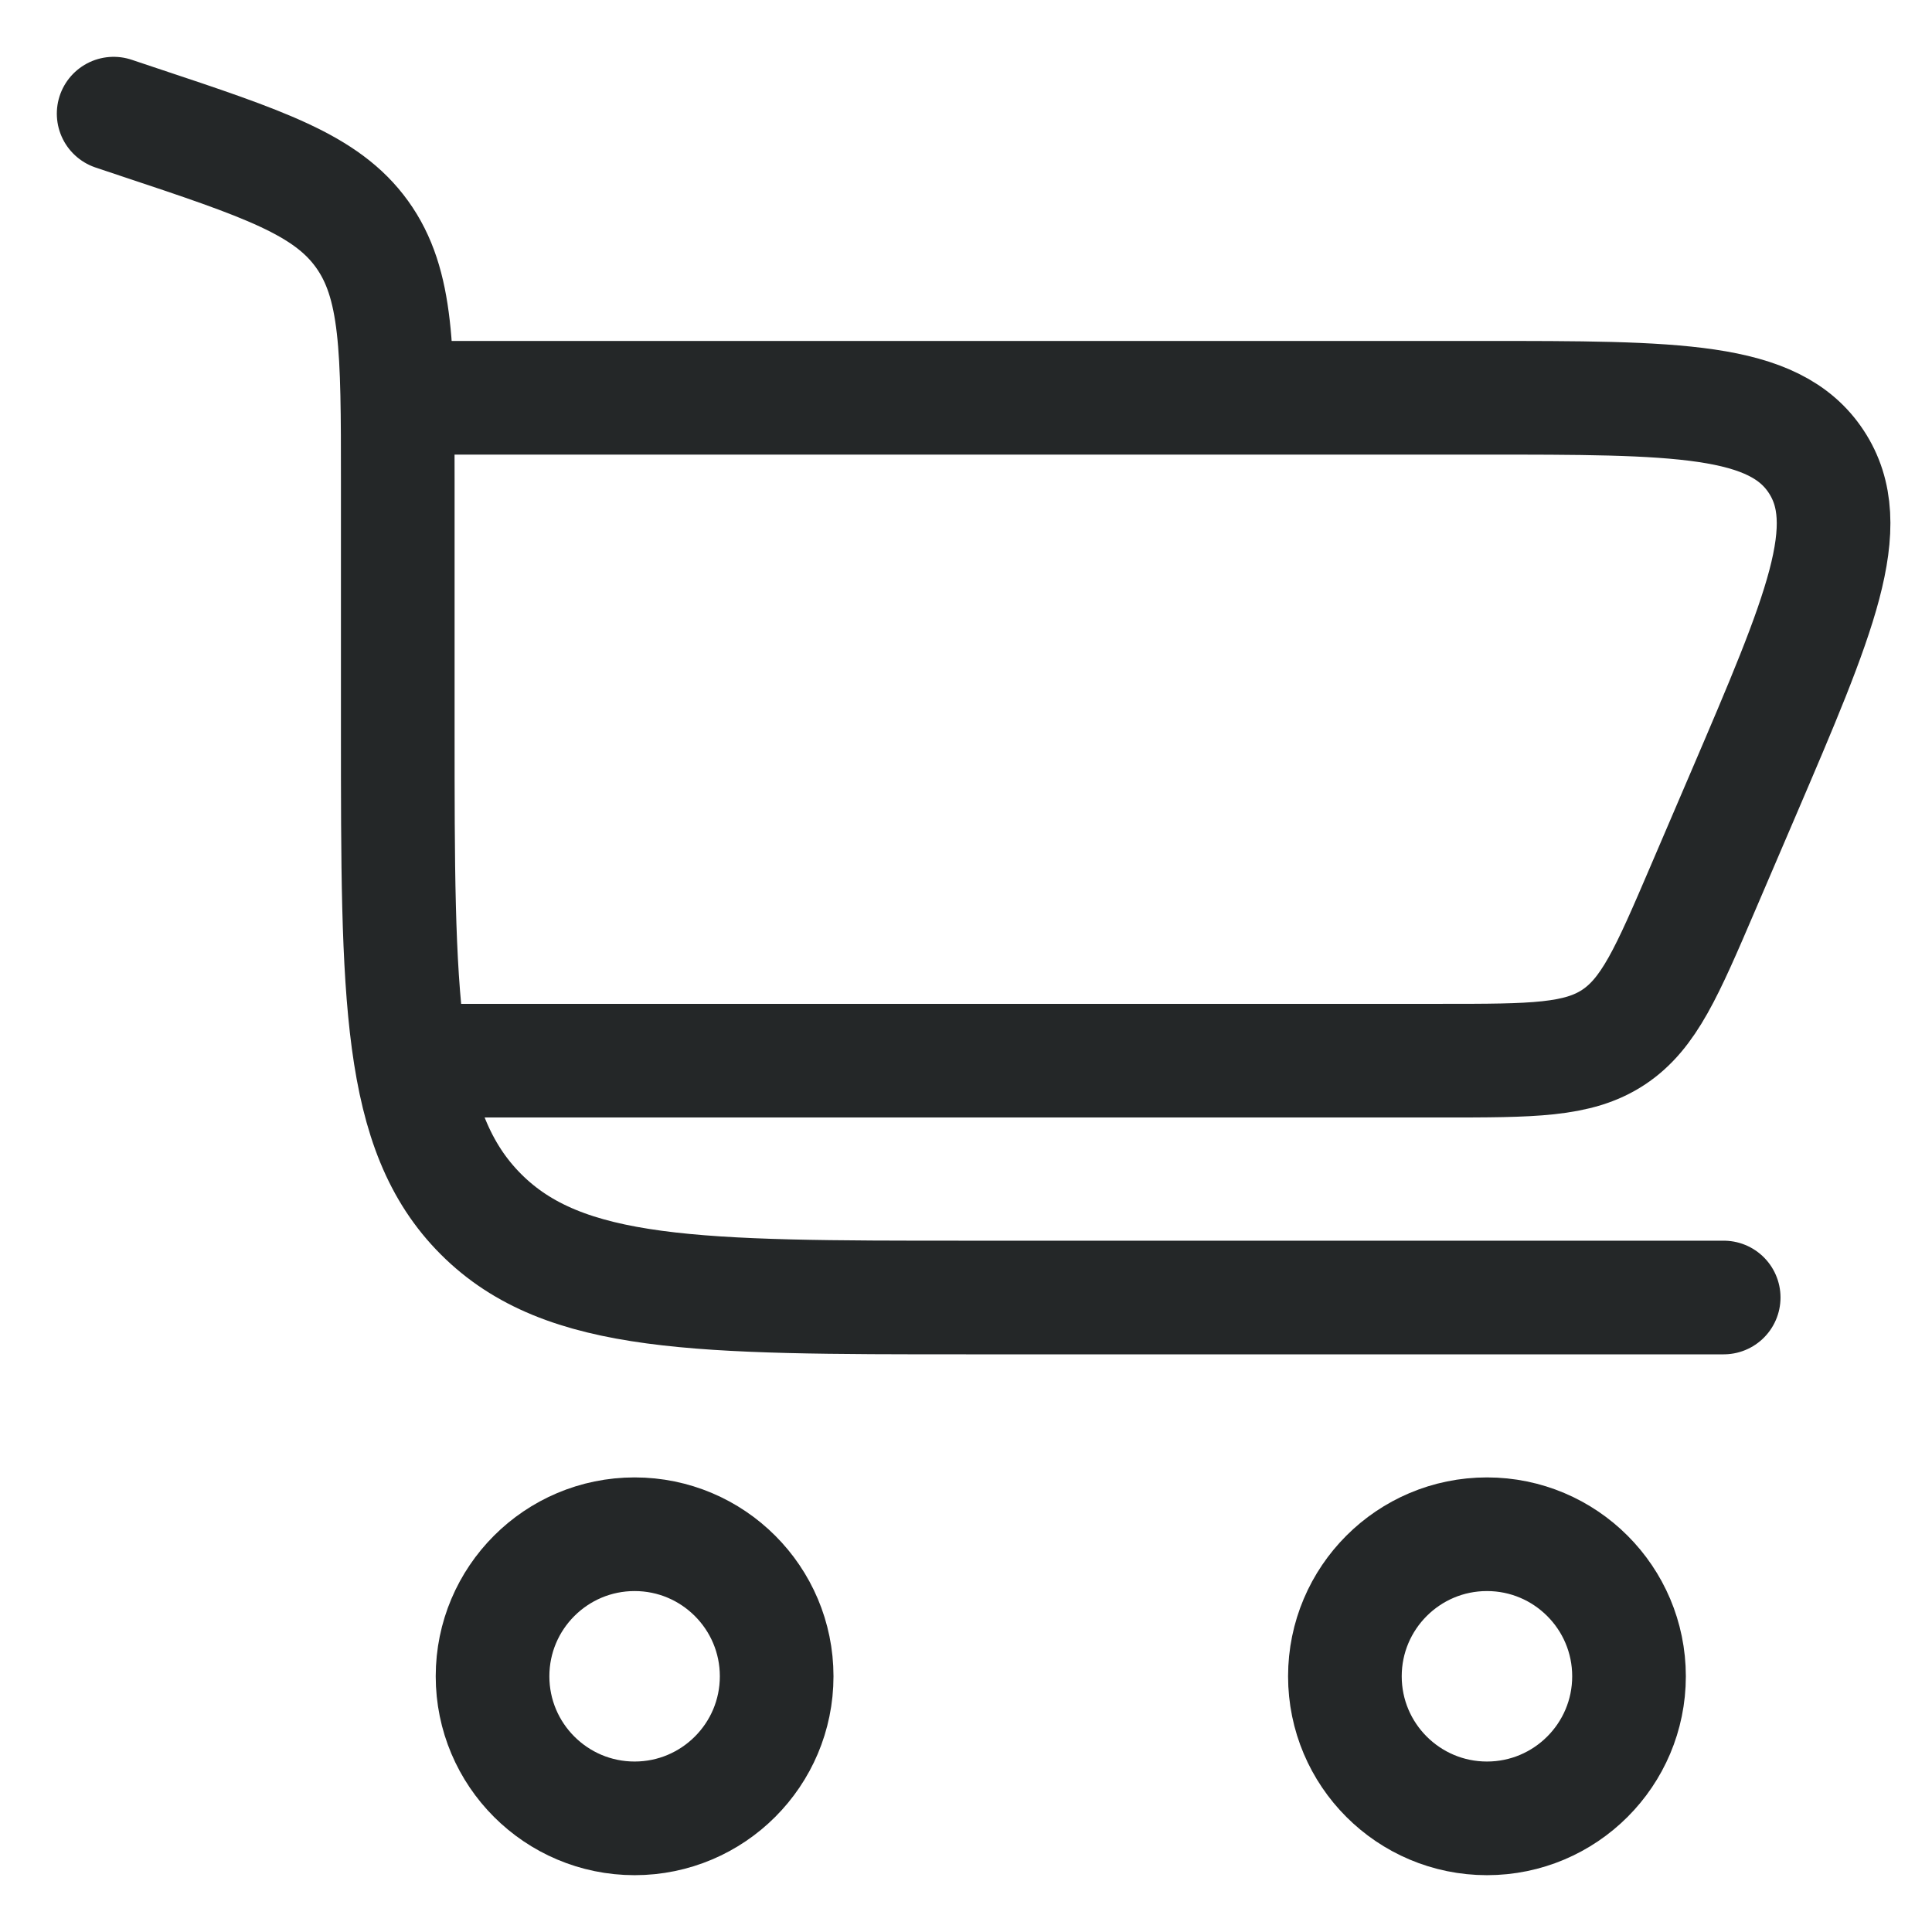
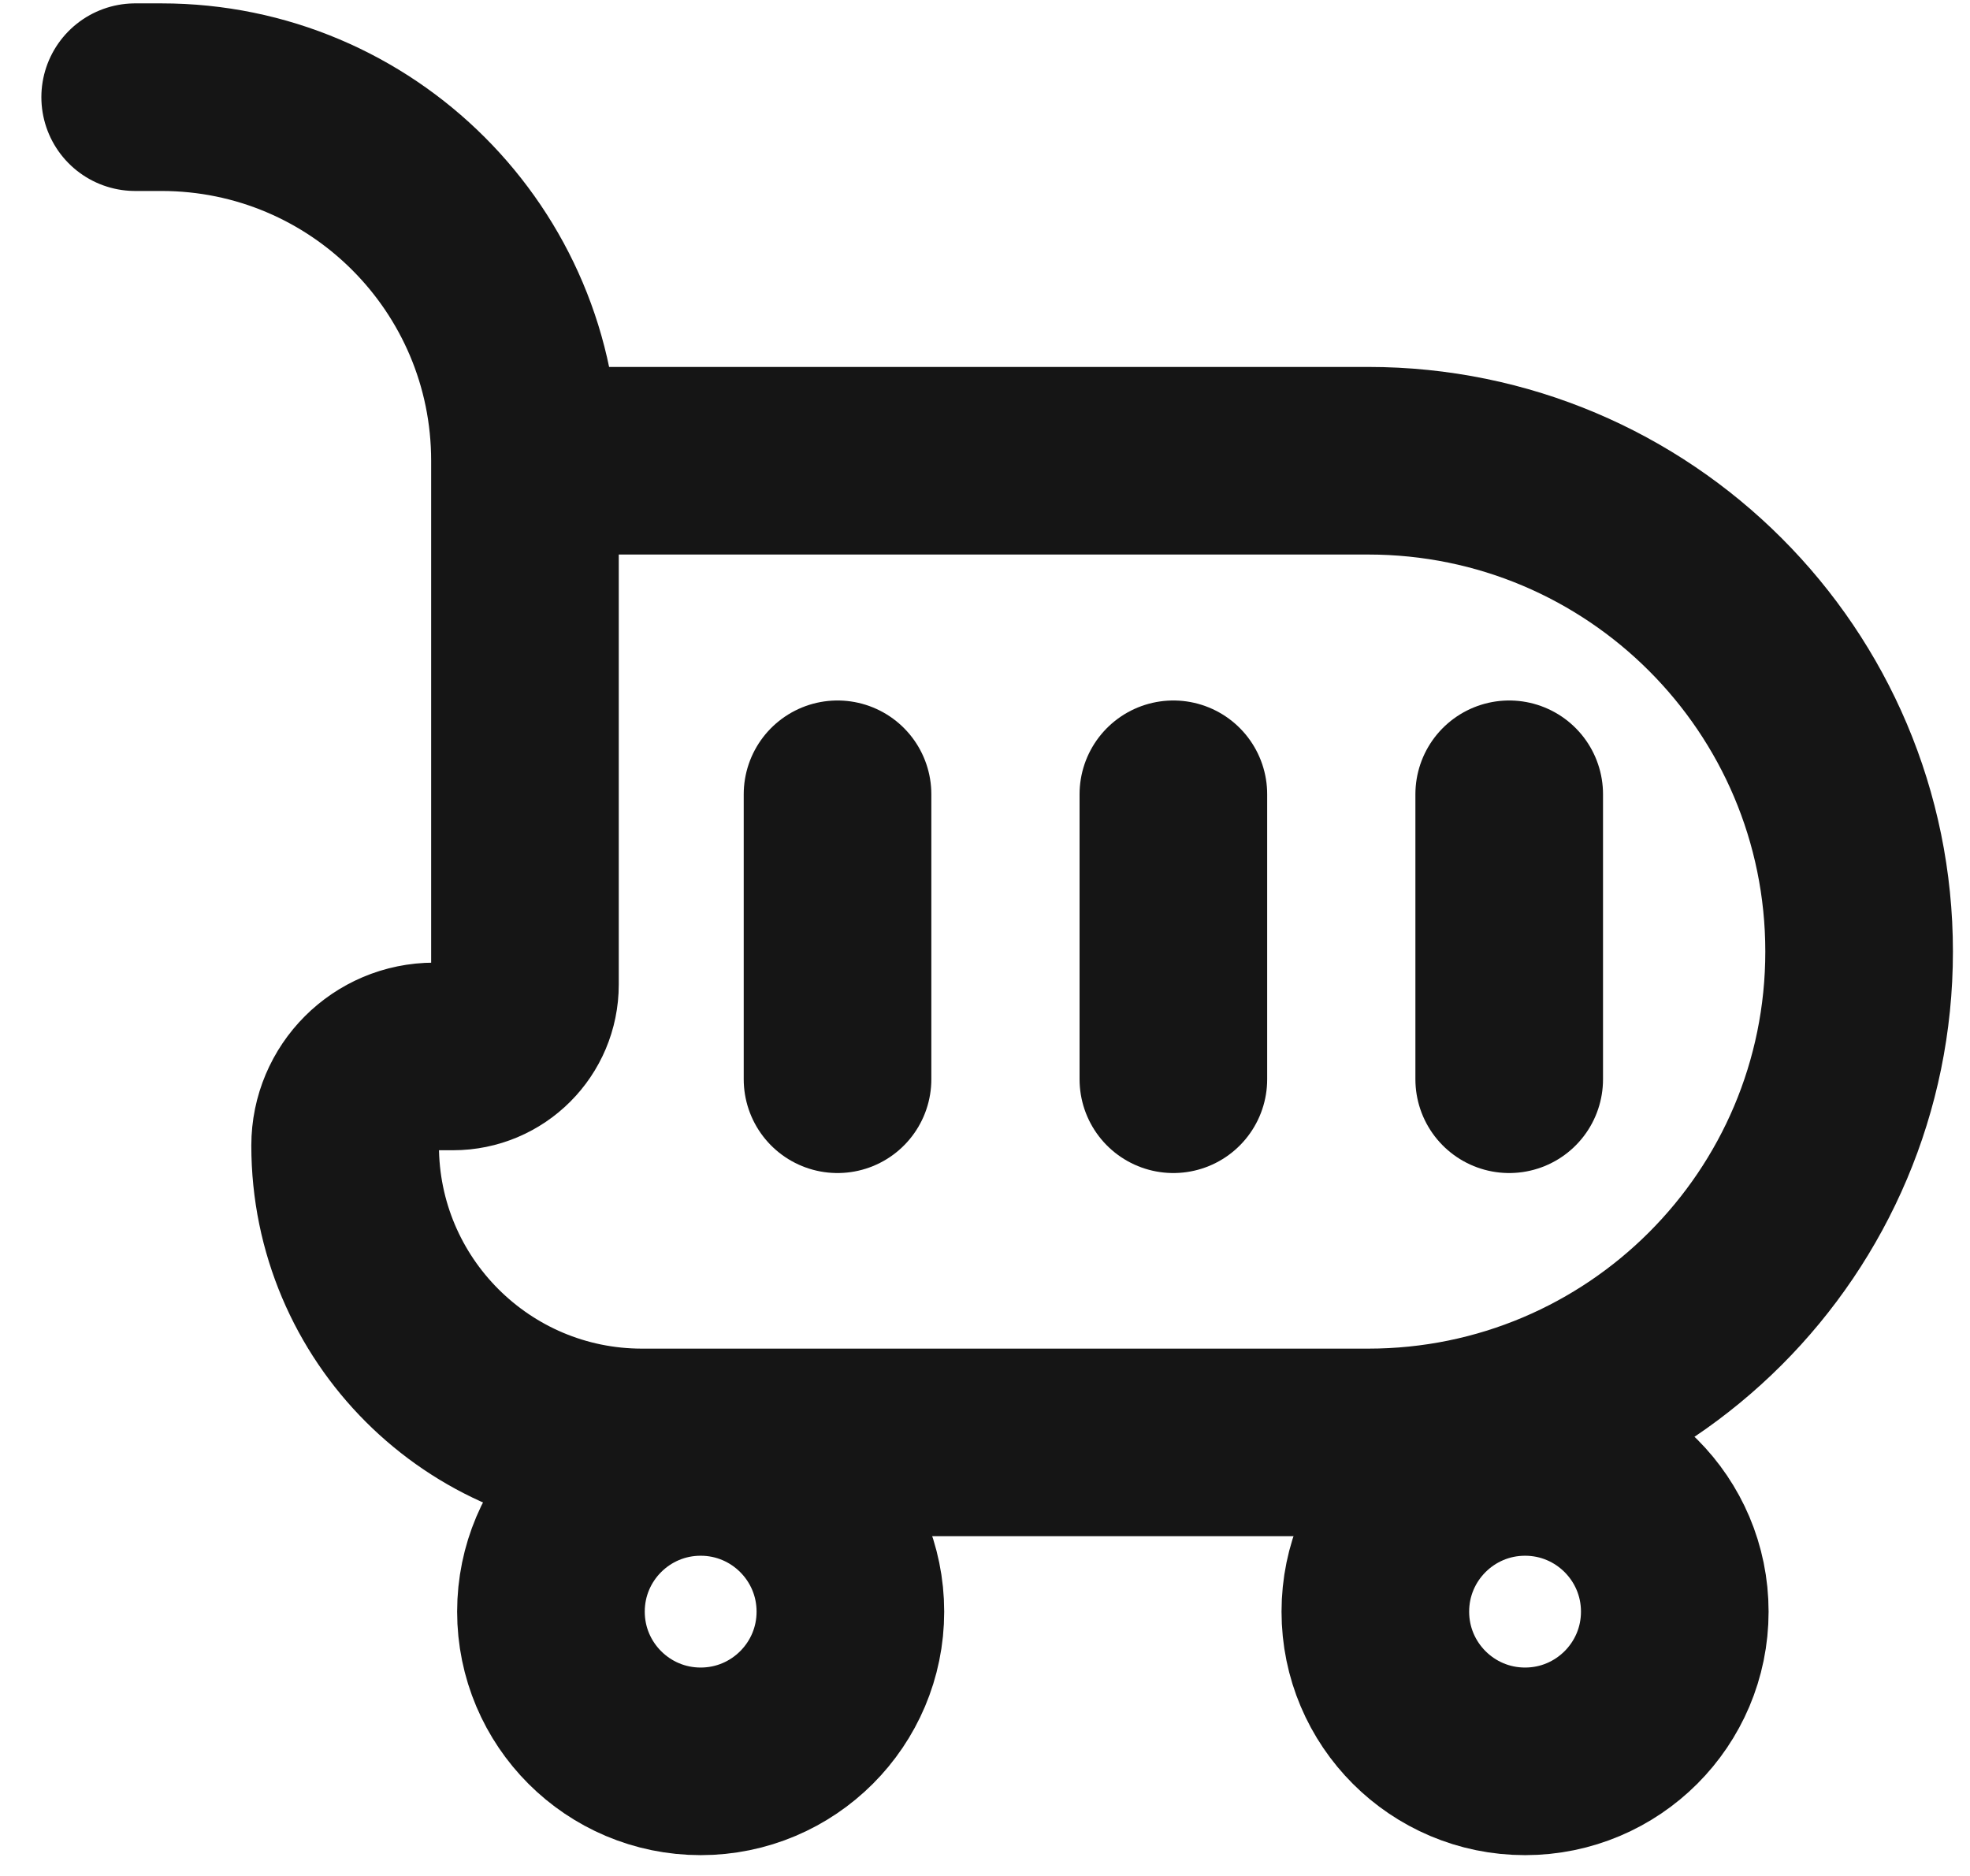
- <svg xmlns="http://www.w3.org/2000/svg" width="17" height="17" viewBox="0 0 17 17" fill="none">
-   <path d="M1 1L1.221 1.074C2.321 1.44 2.871 1.624 3.185 2.06C3.5 2.497 3.5 3.076 3.5 4.236V6.417C3.5 8.774 3.5 9.952 4.232 10.684C4.964 11.417 6.143 11.417 8.5 11.417H15.167" stroke="#242728" stroke-linecap="round" />
-   <path d="M5.584 13.5C6.274 13.5 6.834 14.06 6.834 14.75C6.834 15.44 6.274 16 5.584 16C4.894 16 4.334 15.44 4.334 14.75C4.334 14.06 4.894 13.5 5.584 13.5Z" stroke="#242728" />
-   <path d="M13.084 13.5C13.774 13.5 14.334 14.06 14.334 14.75C14.334 15.44 13.774 16 13.084 16C12.394 16 11.834 15.44 11.834 14.75C11.834 14.06 12.394 13.5 13.084 13.5Z" stroke="#242728" />
-   <path d="M3.5 3.5H13.042C14.755 3.5 15.611 3.5 15.981 4.062C16.352 4.624 16.014 5.411 15.34 6.985L14.983 7.818C14.668 8.553 14.51 8.92 14.197 9.127C13.884 9.333 13.484 9.333 12.685 9.333H3.5" stroke="#242728" />
+ <svg xmlns="http://www.w3.org/2000/svg" width="21" height="20" viewBox="0 0 21 20" fill="none">
+   <path d="M8.928 11.506V8.468" stroke="#151515" stroke-width="2" stroke-linecap="round" />
+   <path d="M12.508 11.506V8.468" stroke="#151515" stroke-width="2" stroke-linecap="round" />
+   <path d="M16.088 11.506V8.468" stroke="#151515" stroke-width="2" stroke-linecap="round" />
+   <path d="M1.441 1.036H1.721C3.861 1.036 5.596 2.771 5.596 4.912V4.912M5.596 4.912V10.496C5.596 10.92 5.253 11.263 4.829 11.263H4.628C4.104 11.263 3.679 11.688 3.679 12.213V12.213C3.679 13.961 5.096 15.378 6.844 15.378H14.585C17.475 15.378 19.818 13.035 19.818 10.145V10.145C19.818 7.255 17.475 4.912 14.585 4.912H5.596Z" stroke="#151515" stroke-width="2" stroke-linecap="round" />
+   <circle cx="7.469" cy="17.182" r="1.596" stroke="#151515" stroke-width="2" />
+   <circle cx="16.257" cy="17.182" r="1.596" stroke="#151515" stroke-width="2" />
</svg>
